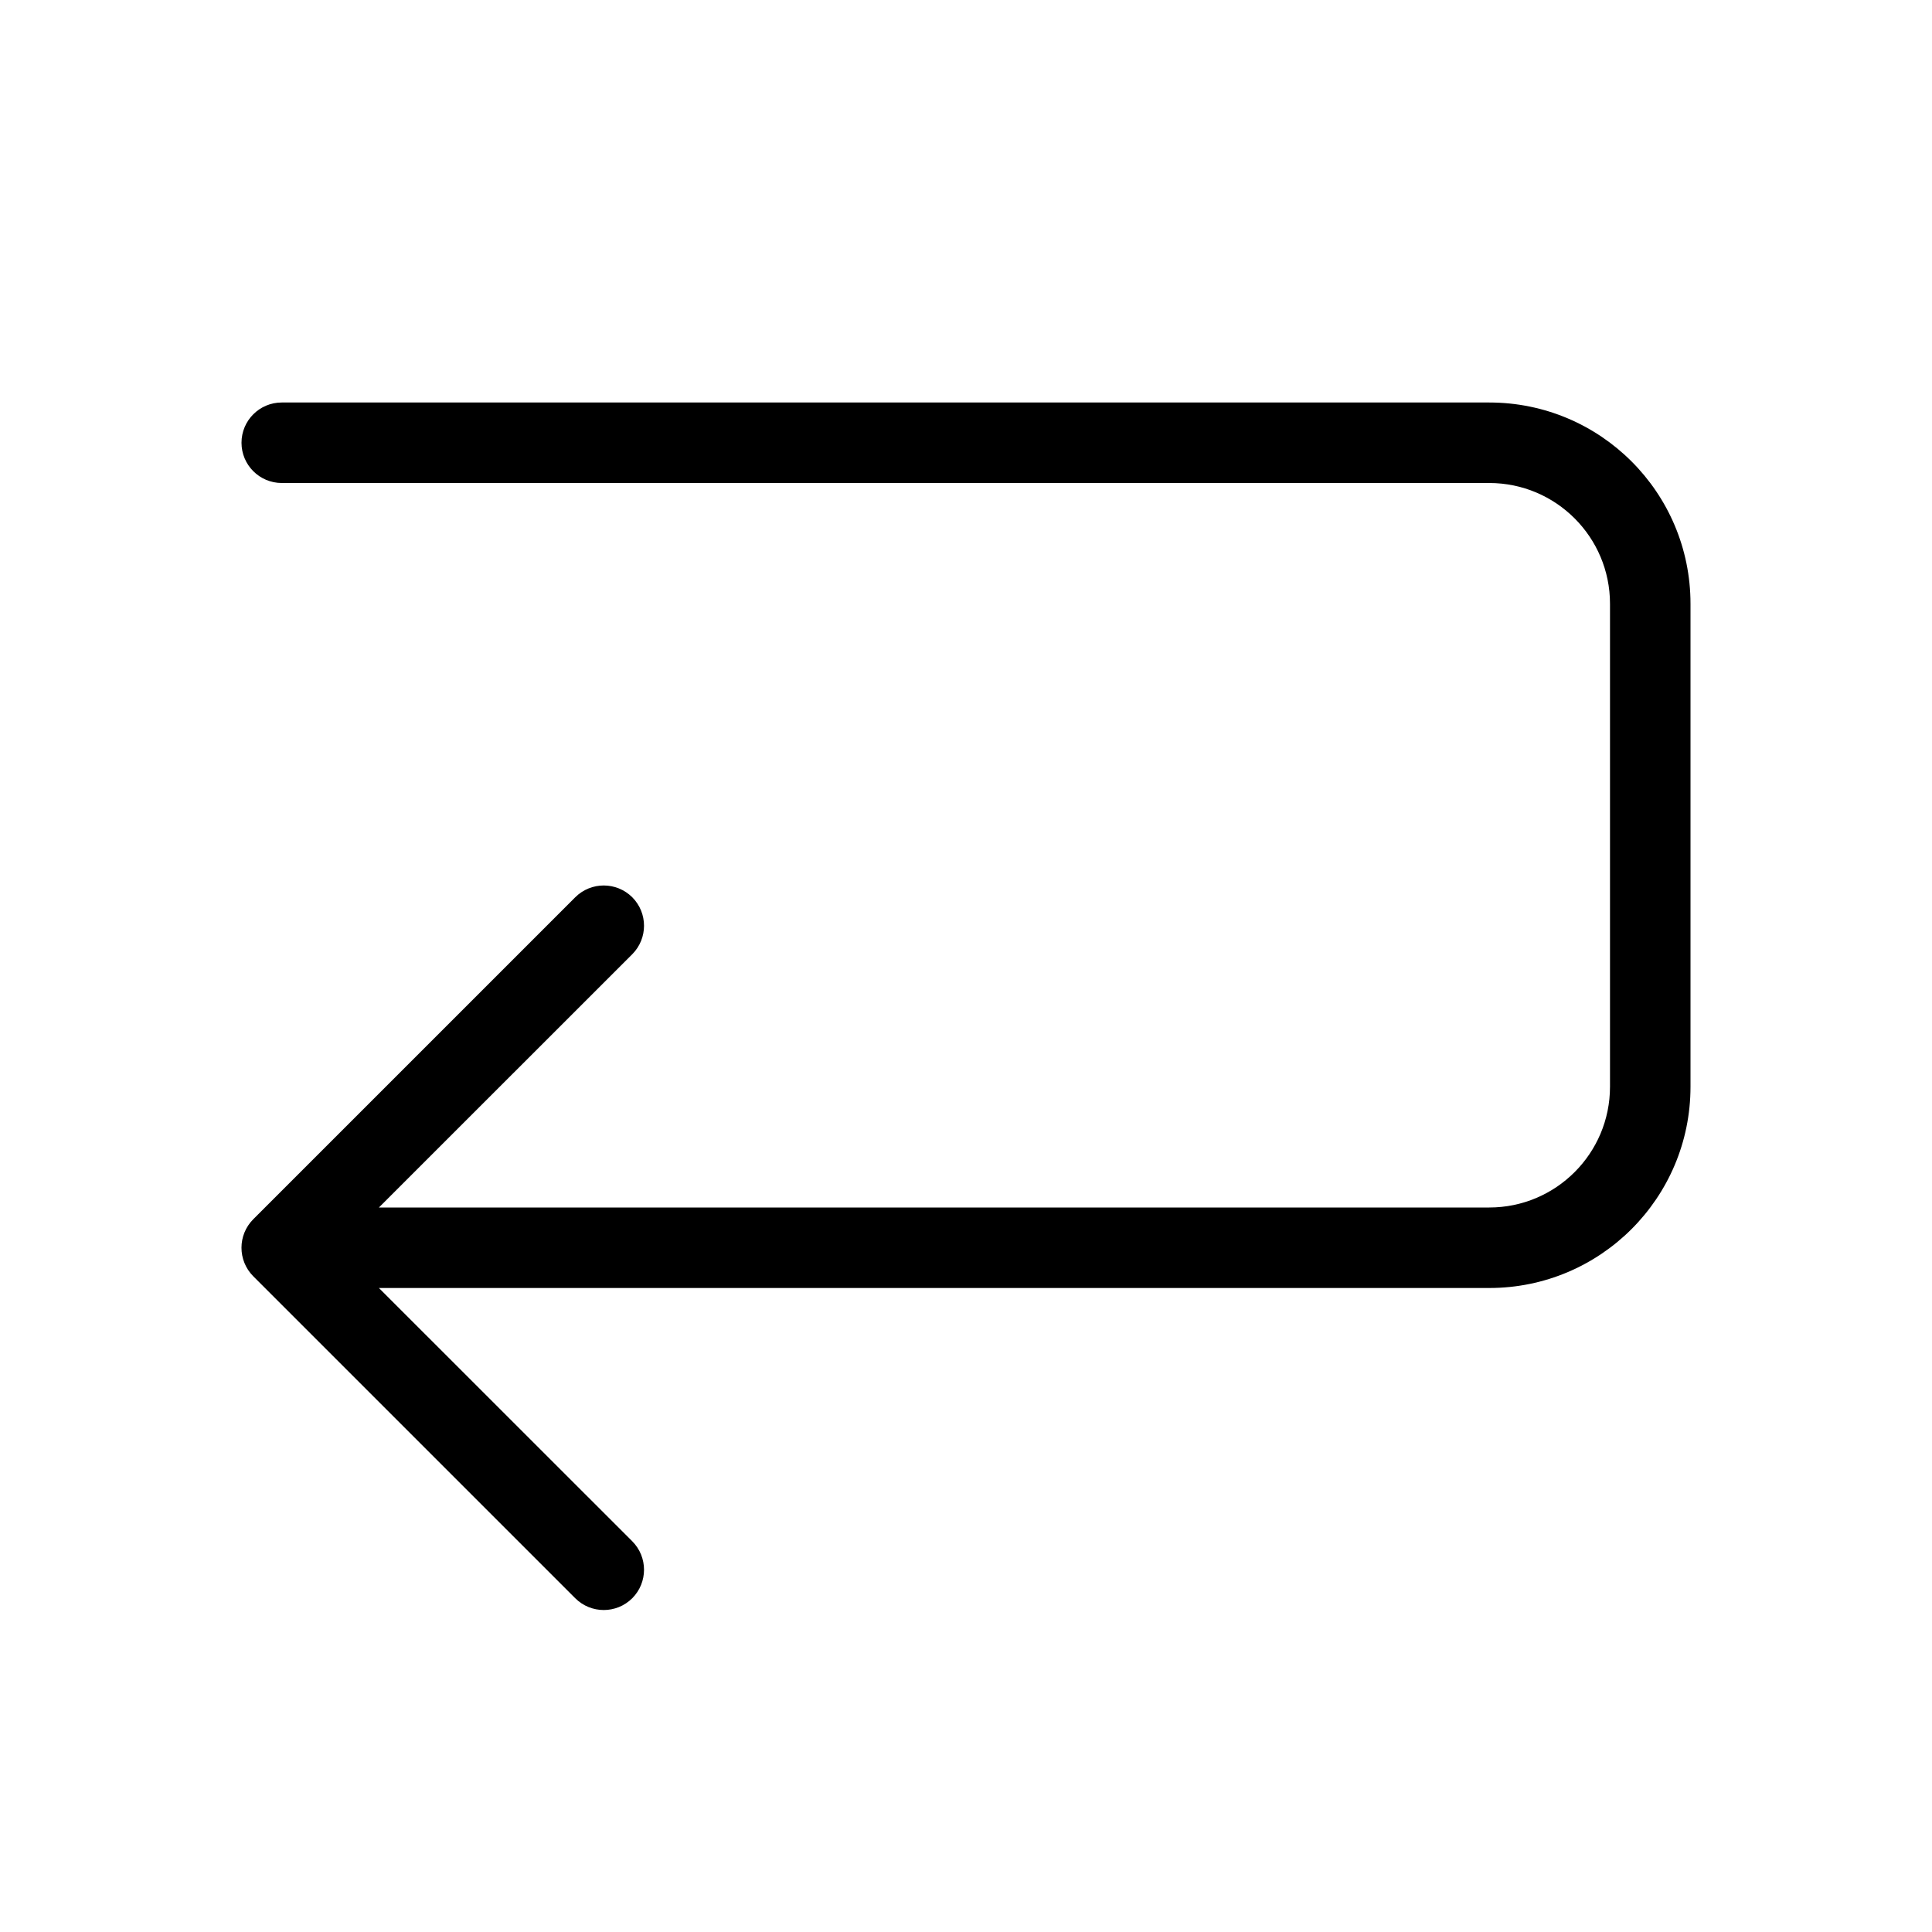
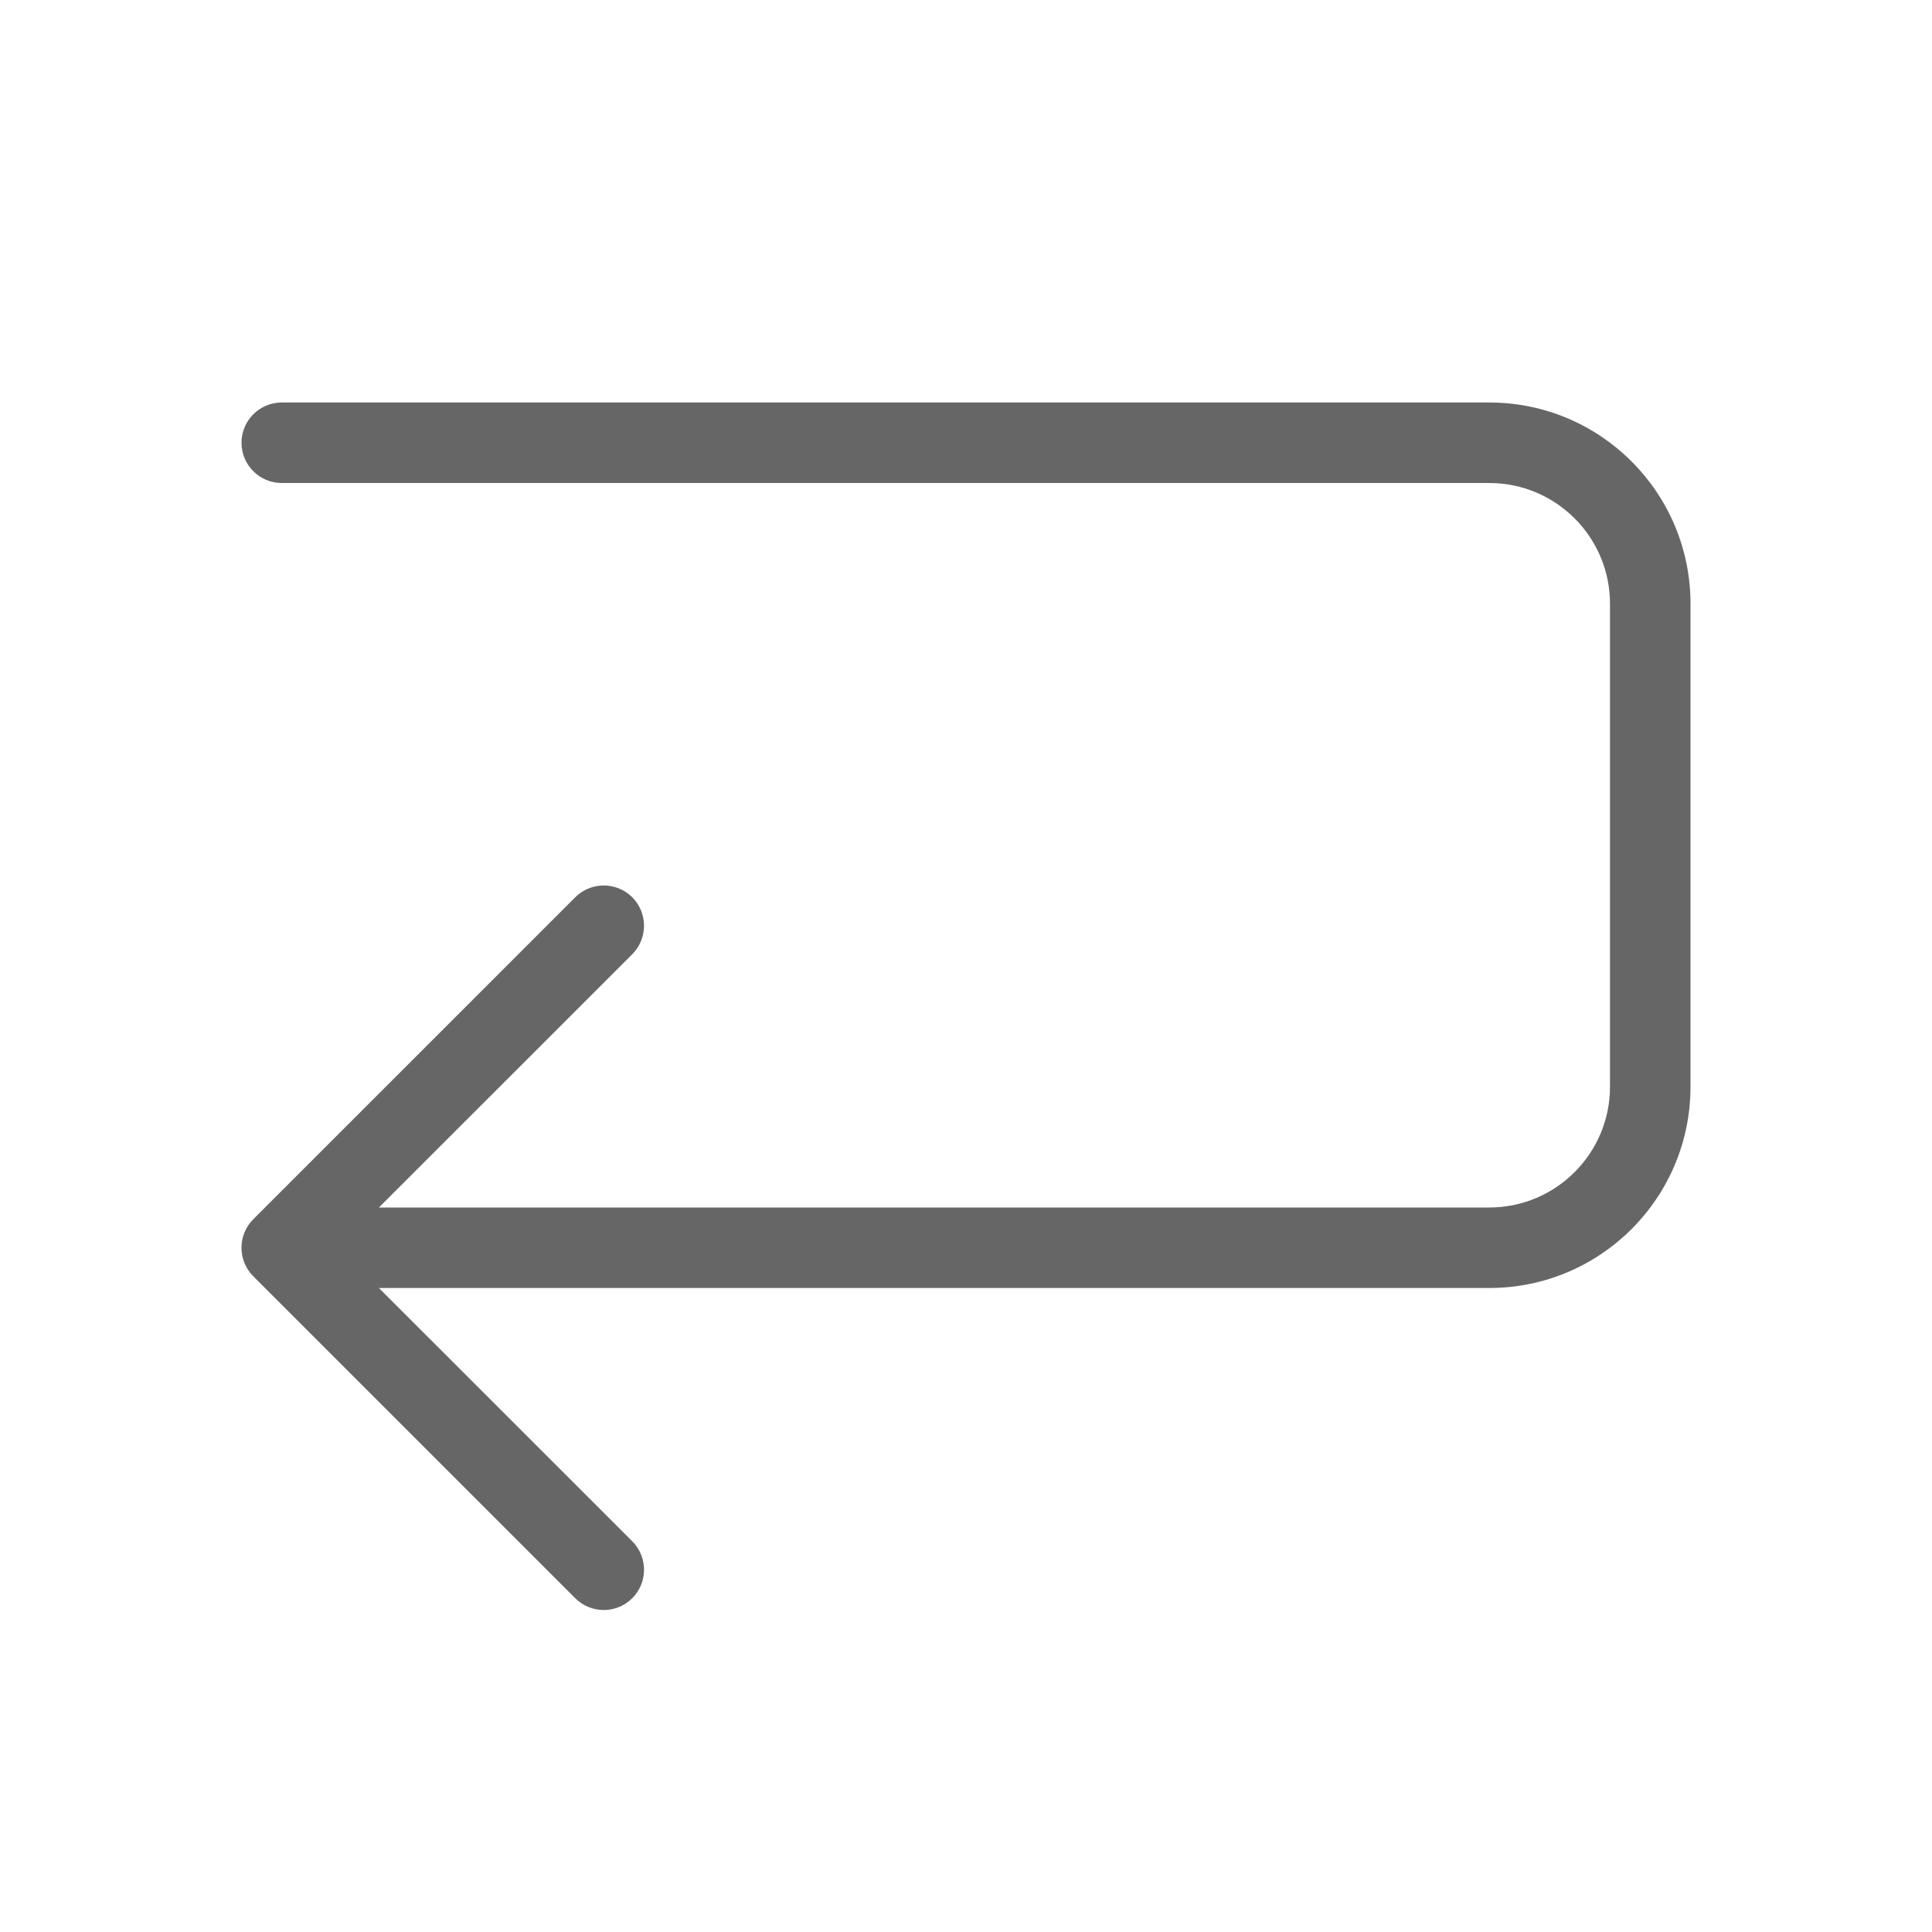
- <svg xmlns="http://www.w3.org/2000/svg" fill="#000000" viewBox="0 0 24 24">
+ <svg xmlns="http://www.w3.org/2000/svg" width="60" fill="#666" viewBox="0 0 24 24">
  <path d="M4.707,16 L7.854,19.146 C8.049,19.342 8.049,19.658 7.854,19.854 C7.658,20.049 7.342,20.049 7.146,19.854 L3.146,15.854 C2.951,15.658 2.951,15.342 3.146,15.146 L7.146,11.146 C7.342,10.951 7.658,10.951 7.854,11.146 C8.049,11.342 8.049,11.658 7.854,11.854 L4.707,15 L18.5,15 C19.328,15 20,14.328 20,13.5 L20,7.5 C20,6.672 19.328,6 18.5,6 L3.5,6 C3.224,6 3,5.776 3,5.5 C3,5.224 3.224,5 3.5,5 L18.5,5 C19.881,5 21,6.119 21,7.5 L21,13.5 C21,14.881 19.881,16 18.5,16 L4.707,16 Z" />
</svg>
